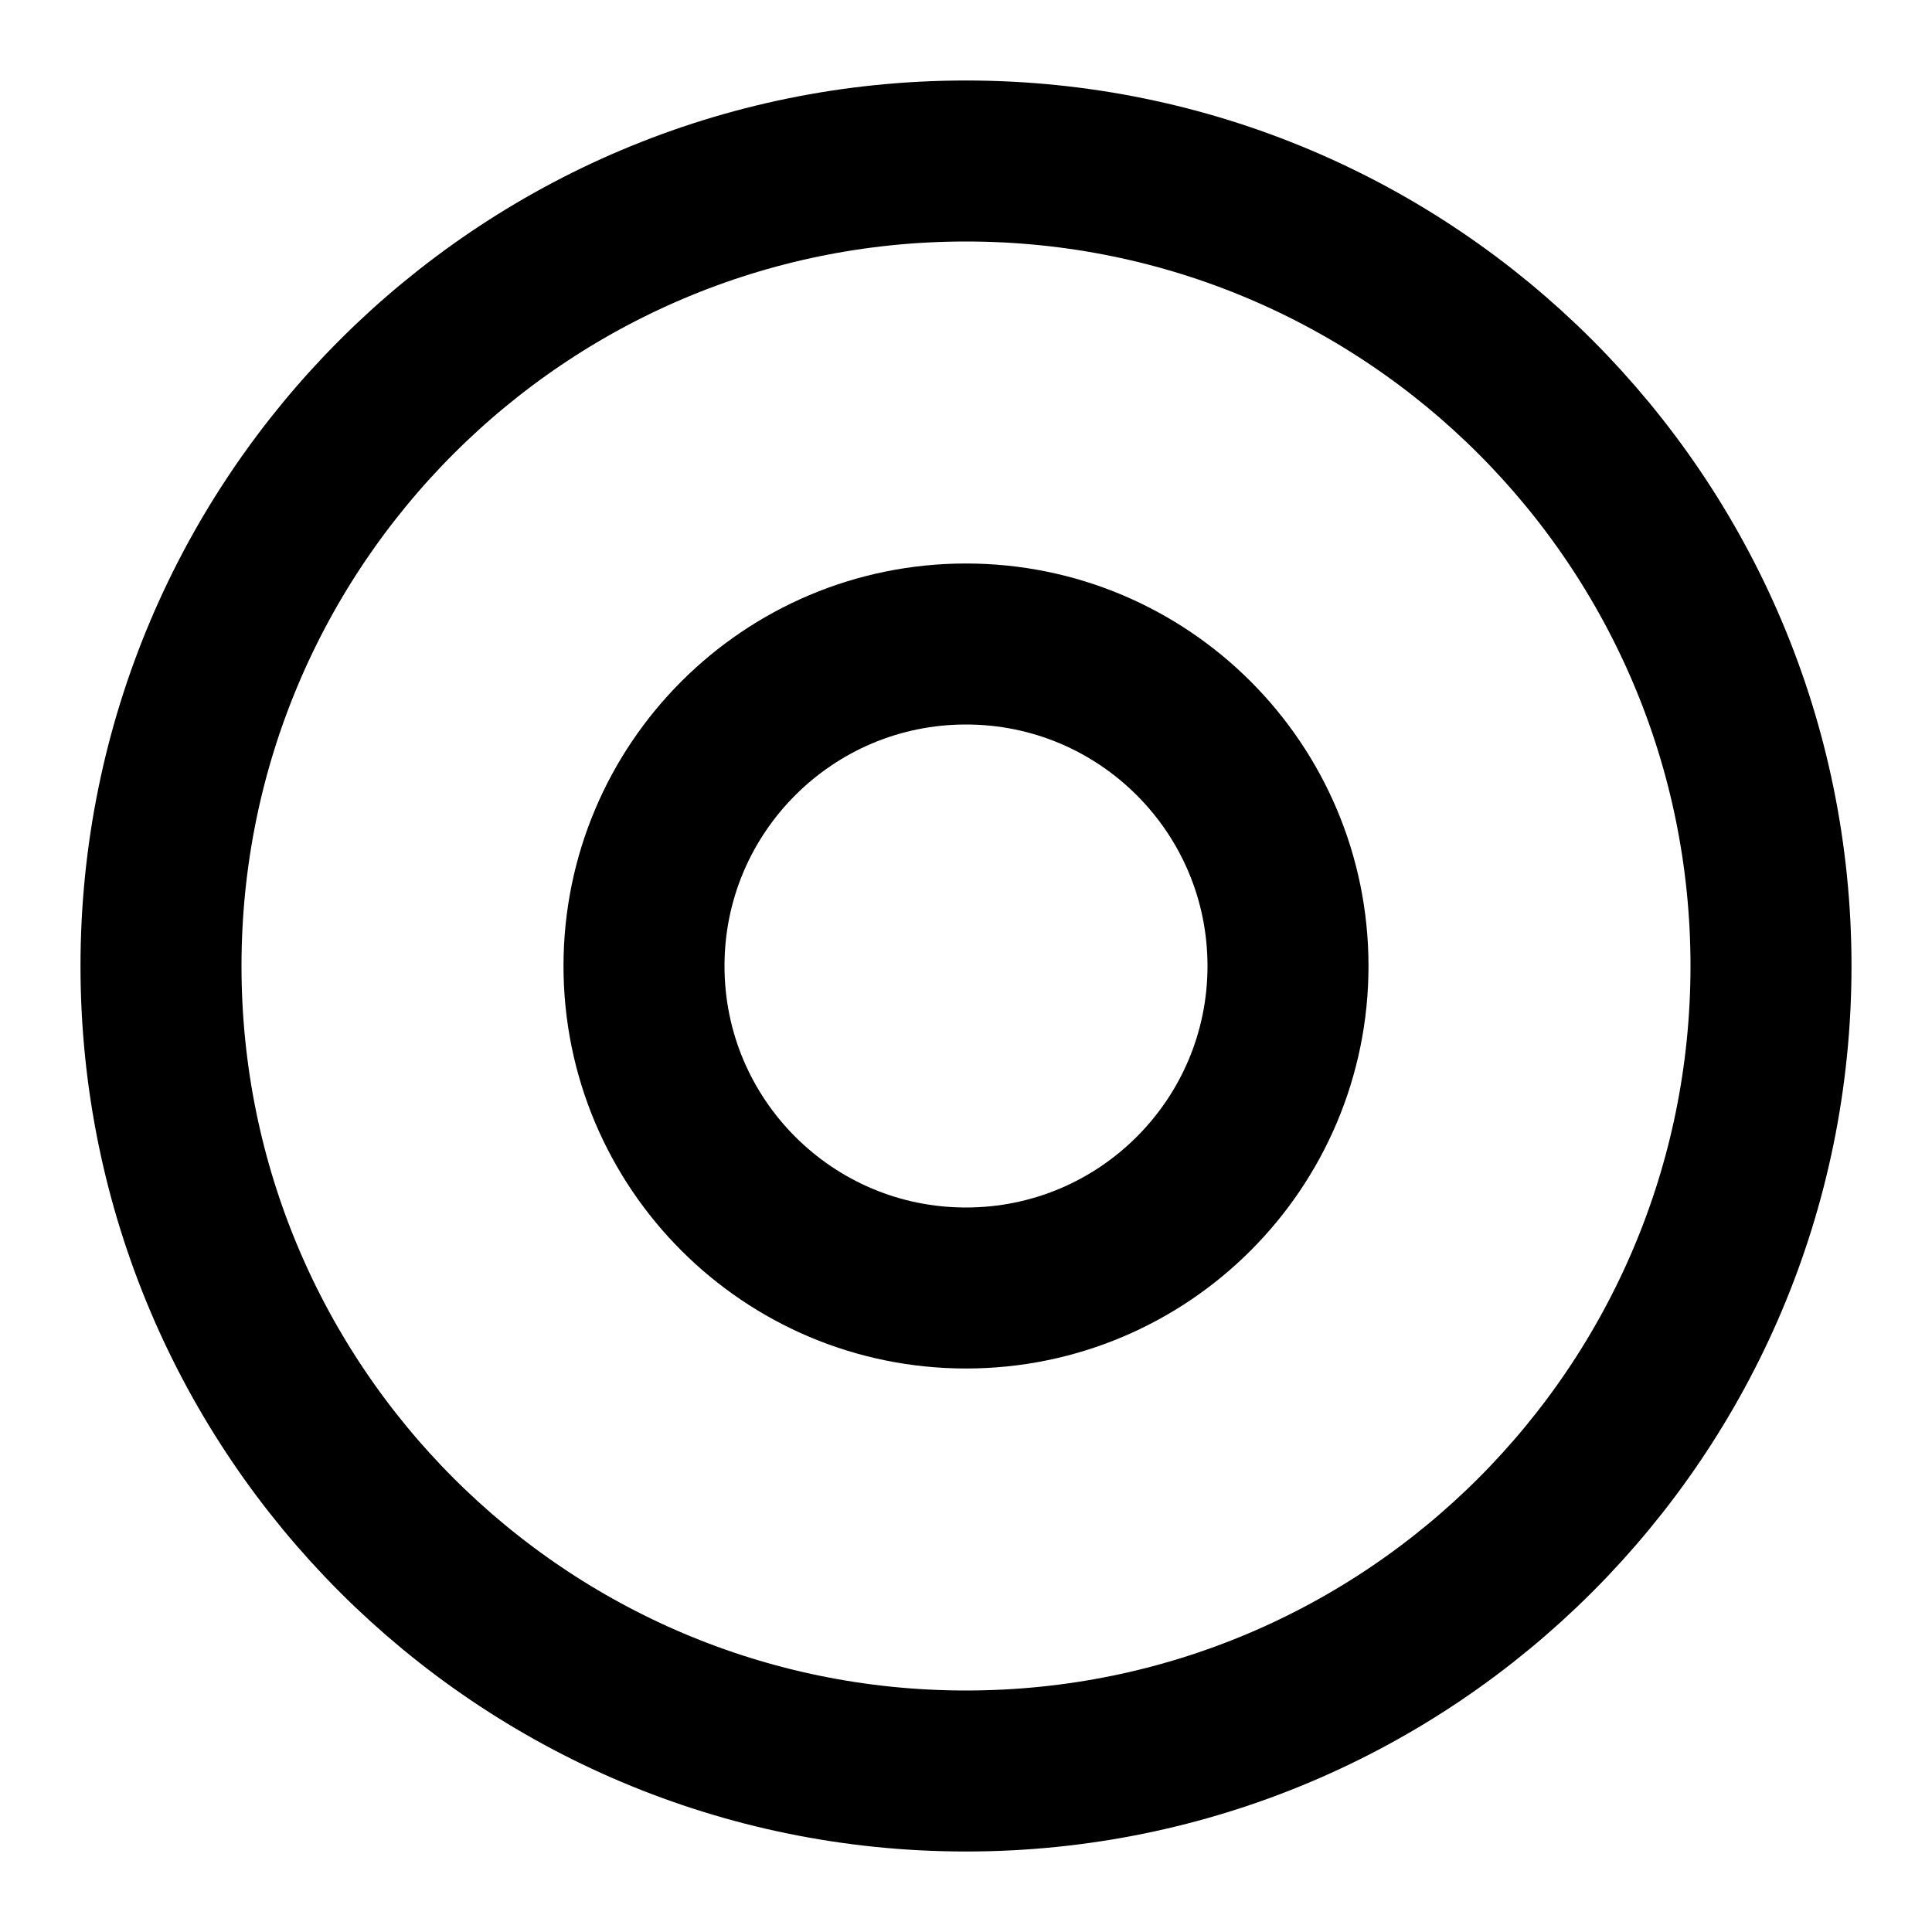
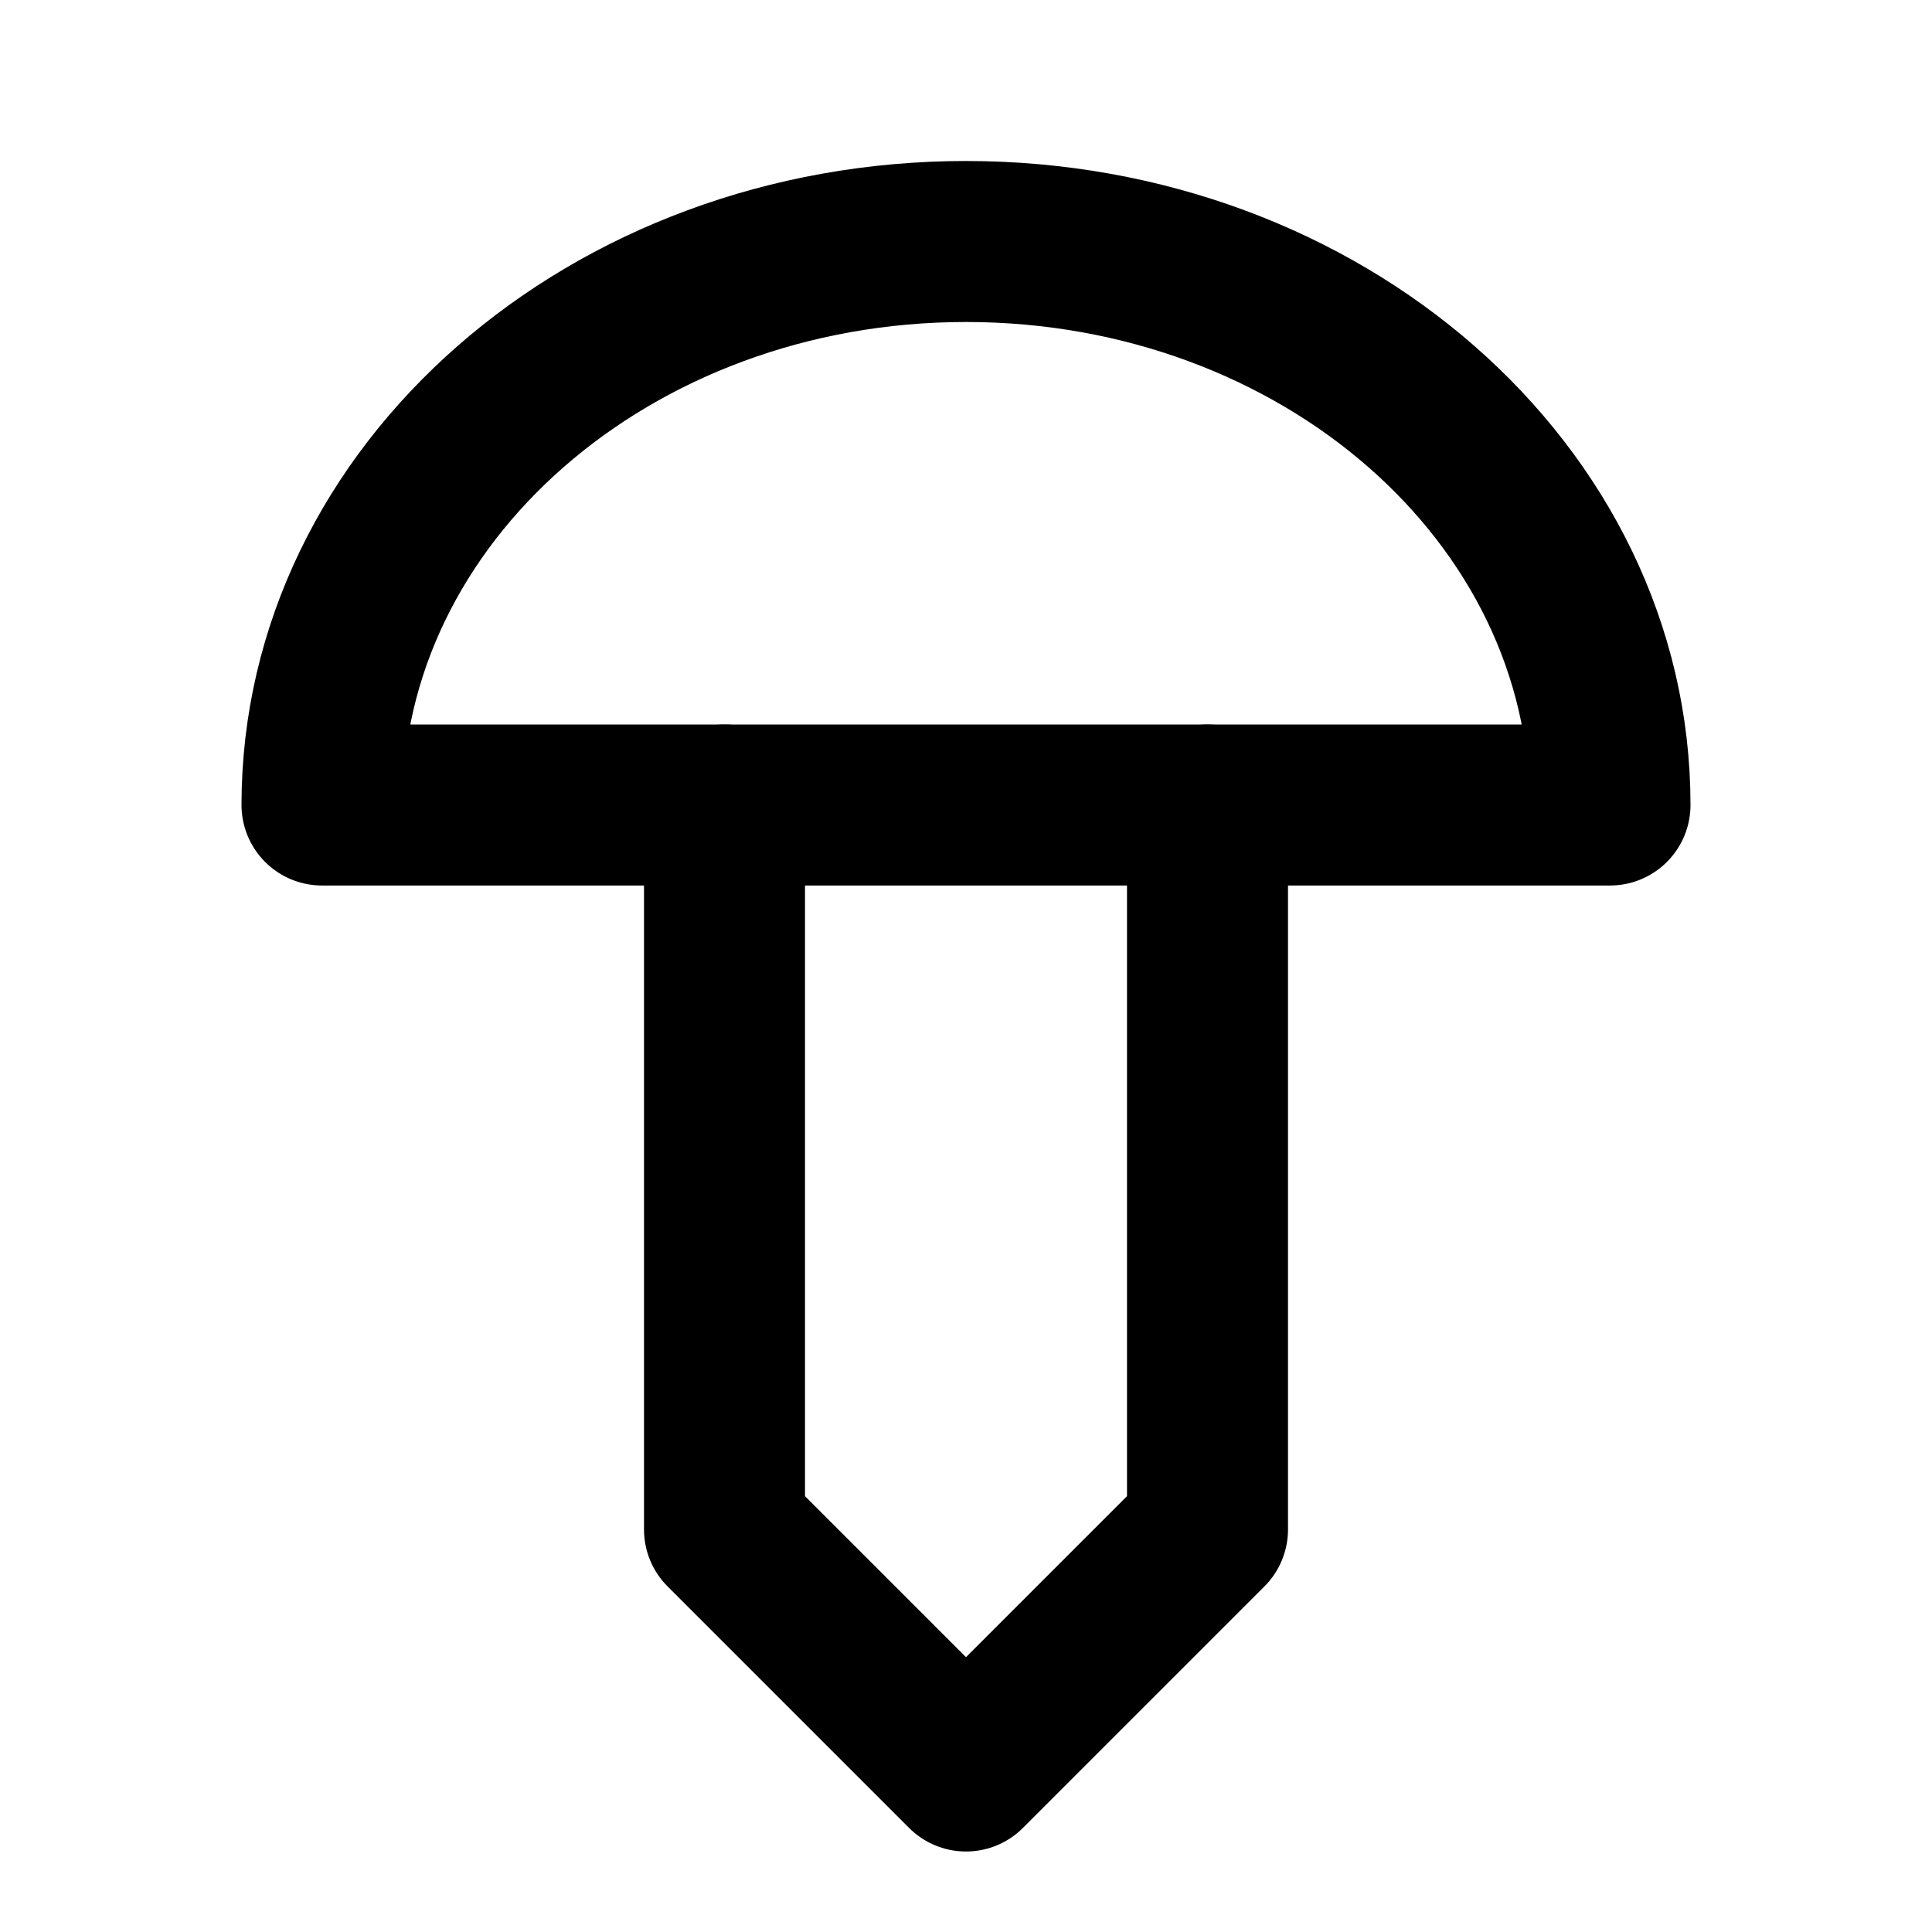
<svg xmlns="http://www.w3.org/2000/svg" width="24" height="24" viewBox="0 0 24 24" fill="none" stroke="currentColor" stroke-width="2" stroke-linecap="round" stroke-linejoin="round">
-   <circle cx="12" cy="12" r="10" />
-   <circle cx="12" cy="12" r="4" />
+   <path d="M4 10a8 7 0 0 1 16 0z" />
+   <path d="M9 10v9l3 3 3-3v-9" />
</svg>
